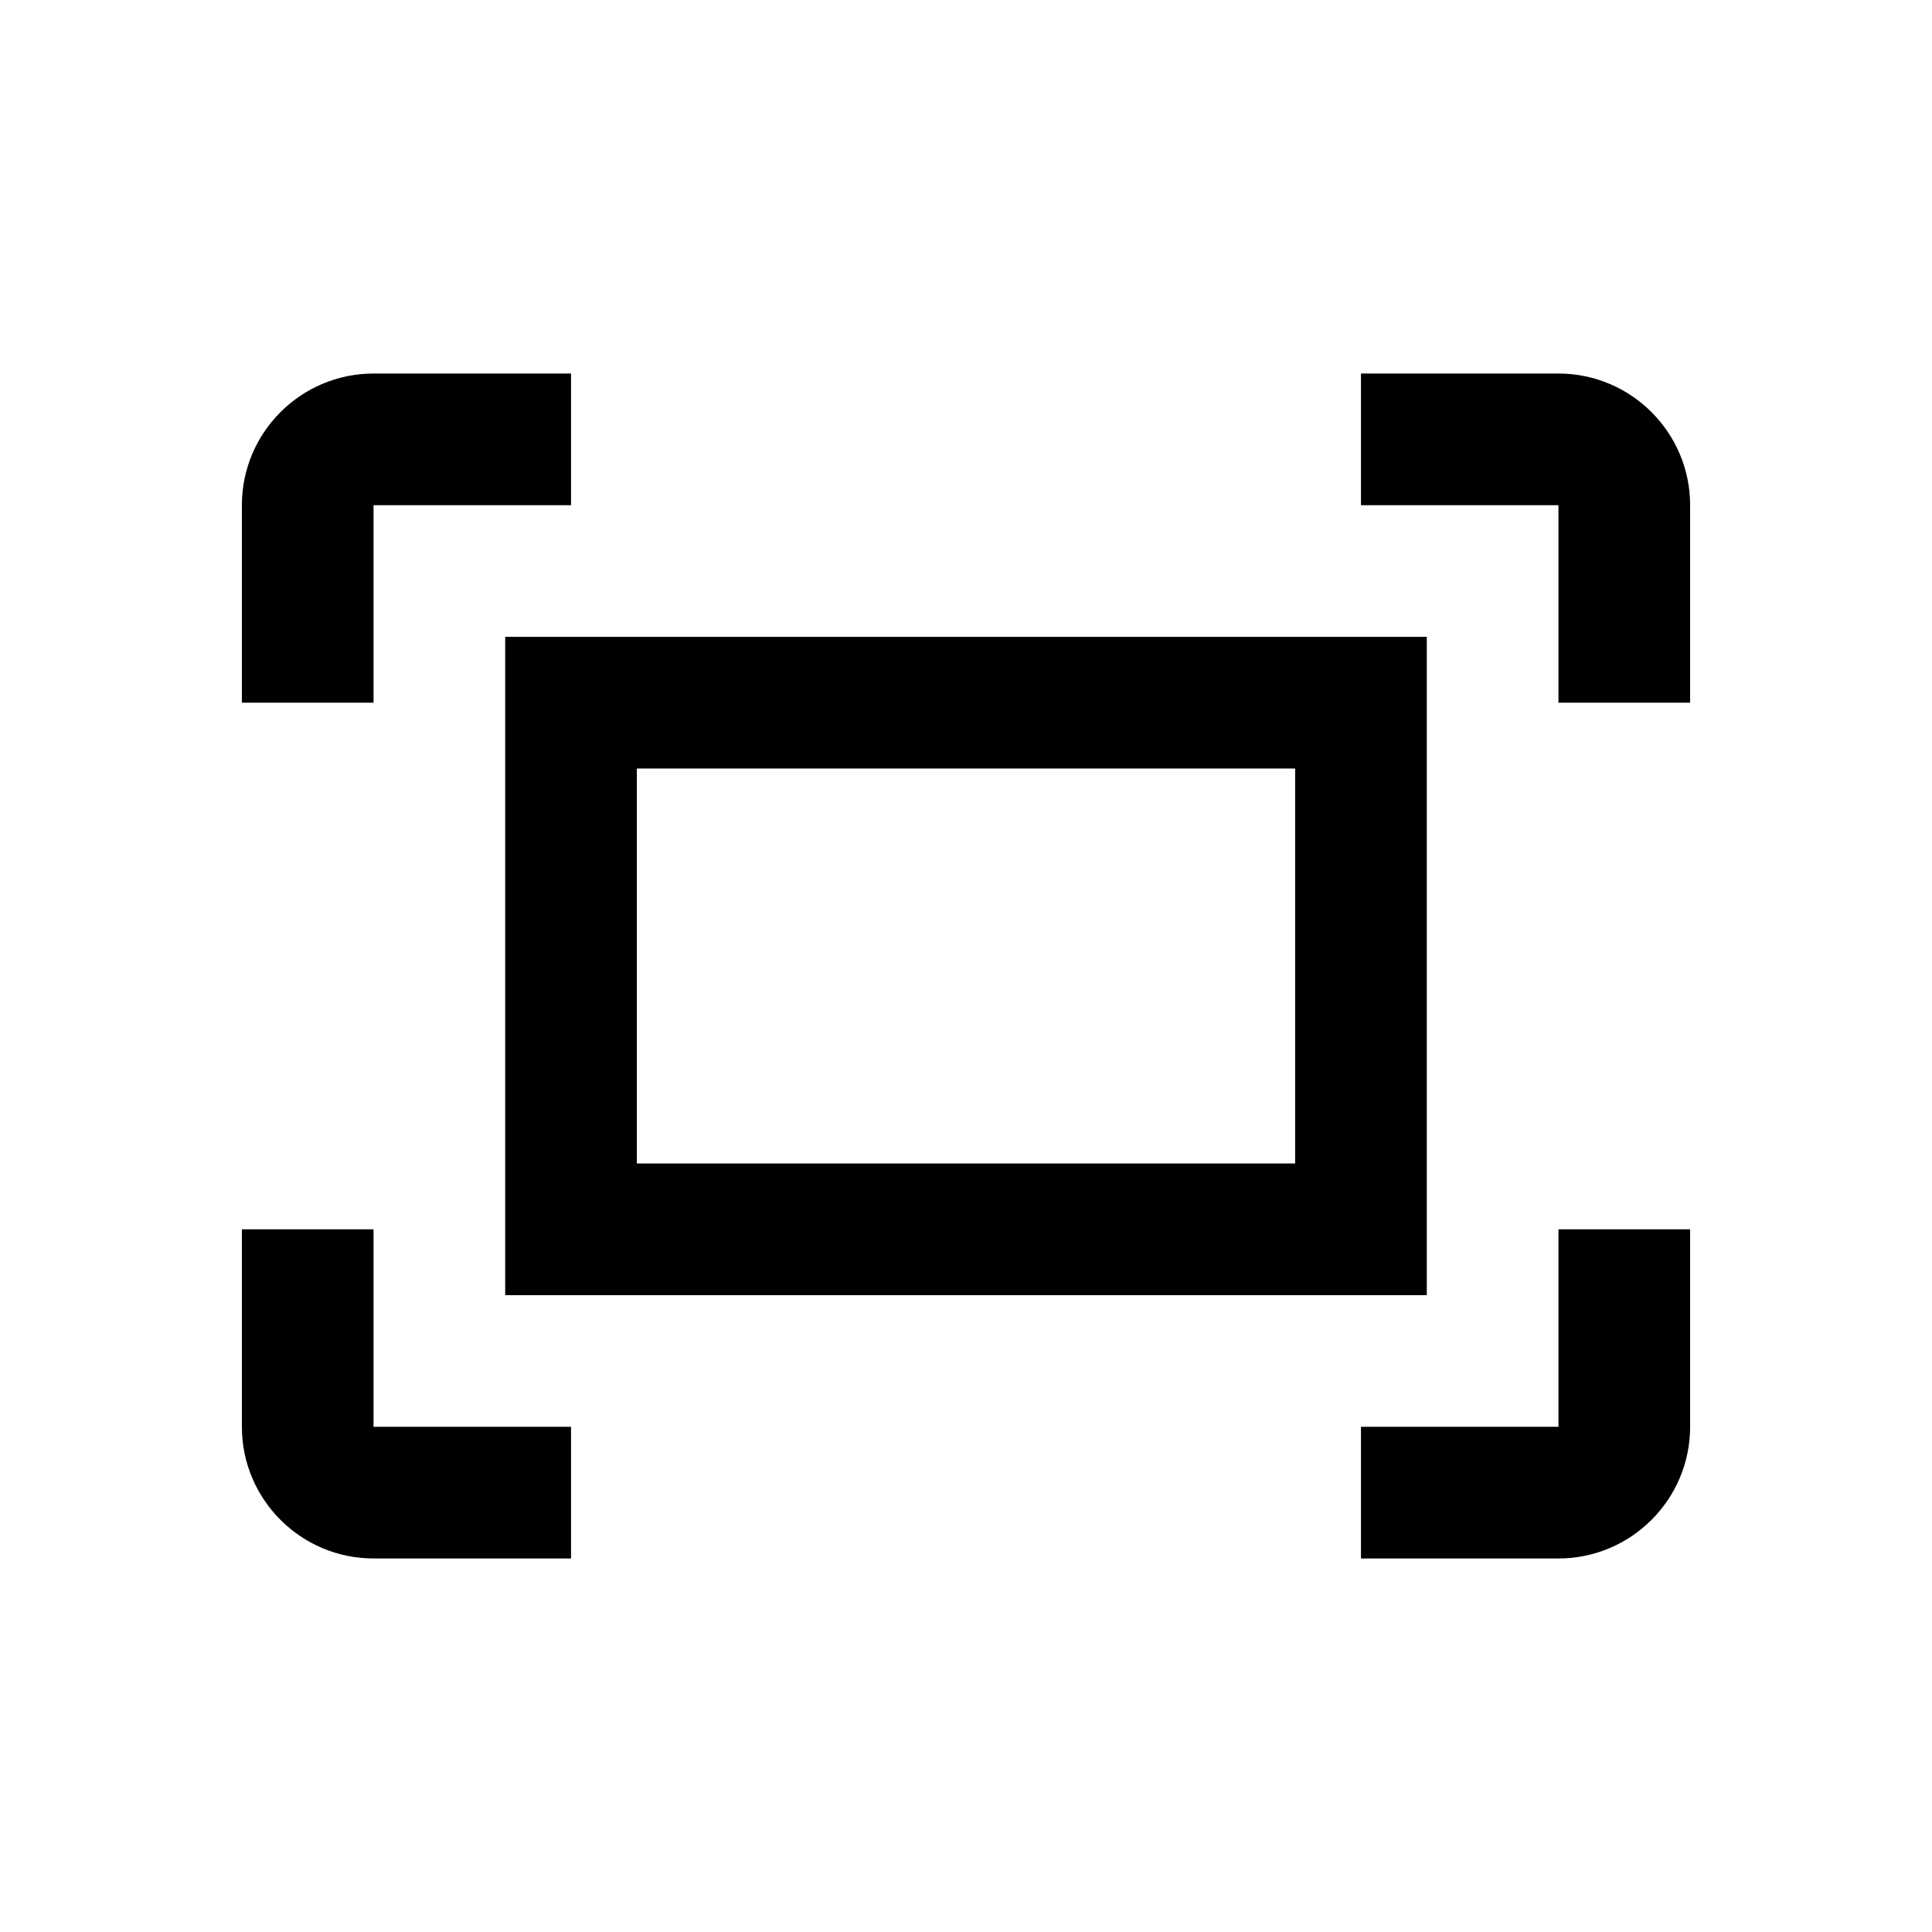
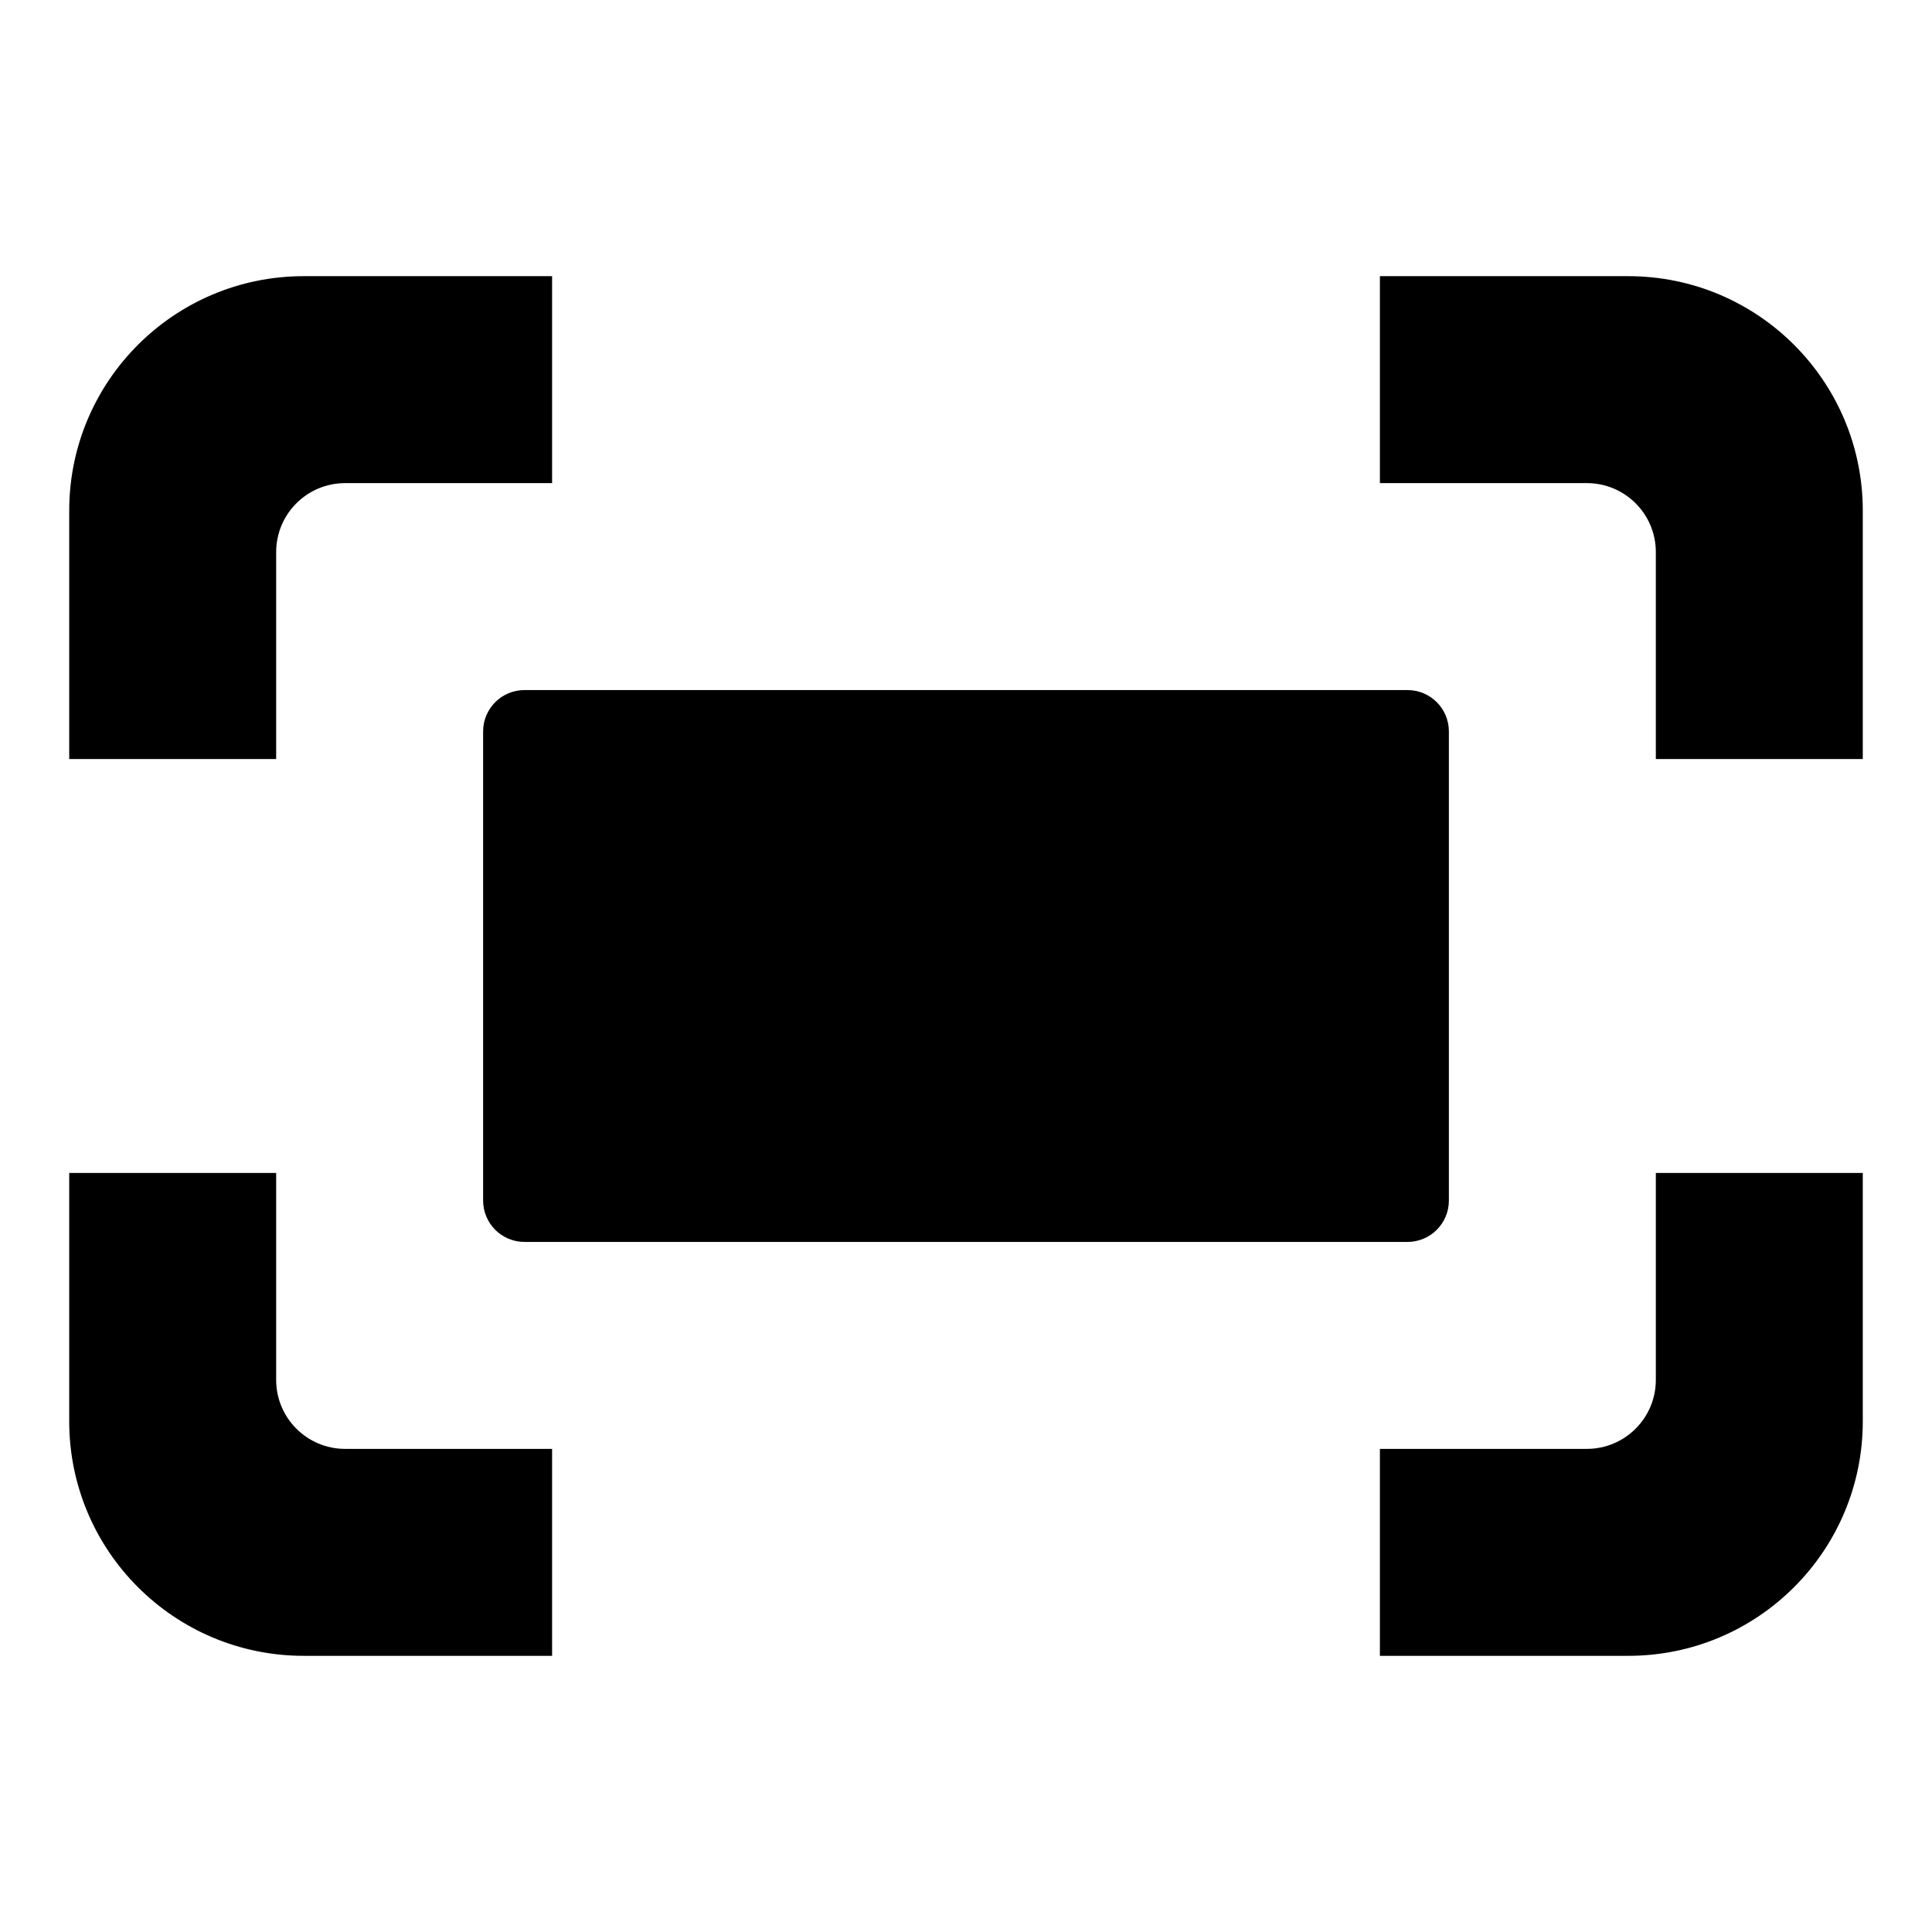
<svg xmlns="http://www.w3.org/2000/svg" height="642" viewBox="0 0 642 642" width="642">
-   <path d="m124.125 408.5v65.625h65.625v43.75h-65.625c-24.128 0-43.75-19.622-43.75-43.75v-65.625zm437.5 0v65.625c0 24.128-19.622 43.75-43.75 43.75h-65.625v-43.75h65.625v-65.625zm-87.5-196.875v218.75h-306.25v-218.75zm-43.75 43.75h-218.75v131.25h218.75zm-240.625-131.25v43.75h-65.625v65.625h-43.75v-65.625c0-24.128 19.622-43.75 43.75-43.75zm328.125 0c24.128 0 43.75 19.622 43.75 43.75v65.625h-43.75v-65.625h-65.625v-43.75z" fill-rule="evenodd" />
+   <path d="m619 389.769v82.523c0 43.045-34.894 77.938-77.938 77.938h-82.523v-68.769h68.769c12.66 0 22.923-10.263 22.923-22.923v-68.769zm-527.231 0v68.769c0 12.66 10.263 22.923 22.923 22.923h68.769v68.769h-82.523c-43.044 0-77.938-34.894-77.938-77.938v-82.523zm375.938-160.462c7.597 0 13.754 6.157 13.754 13.754v155.877c0 7.597-6.157 13.754-13.754 13.754h-293.415c-7.596 0-13.754-6.157-13.754-13.754v-155.877c0-7.597 6.158-13.754 13.754-13.754zm-284.246-137.538v68.769h-68.769c-12.66 0-22.923 10.263-22.923 22.923v68.769h-68.769v-82.523c0-43.044 34.894-77.938 77.938-77.938zm357.6 0c43.045 0 77.938 34.894 77.938 77.938v82.523h-68.769v-68.769c0-12.66-10.263-22.923-22.923-22.923h-68.769v-68.769z" />
</svg>
